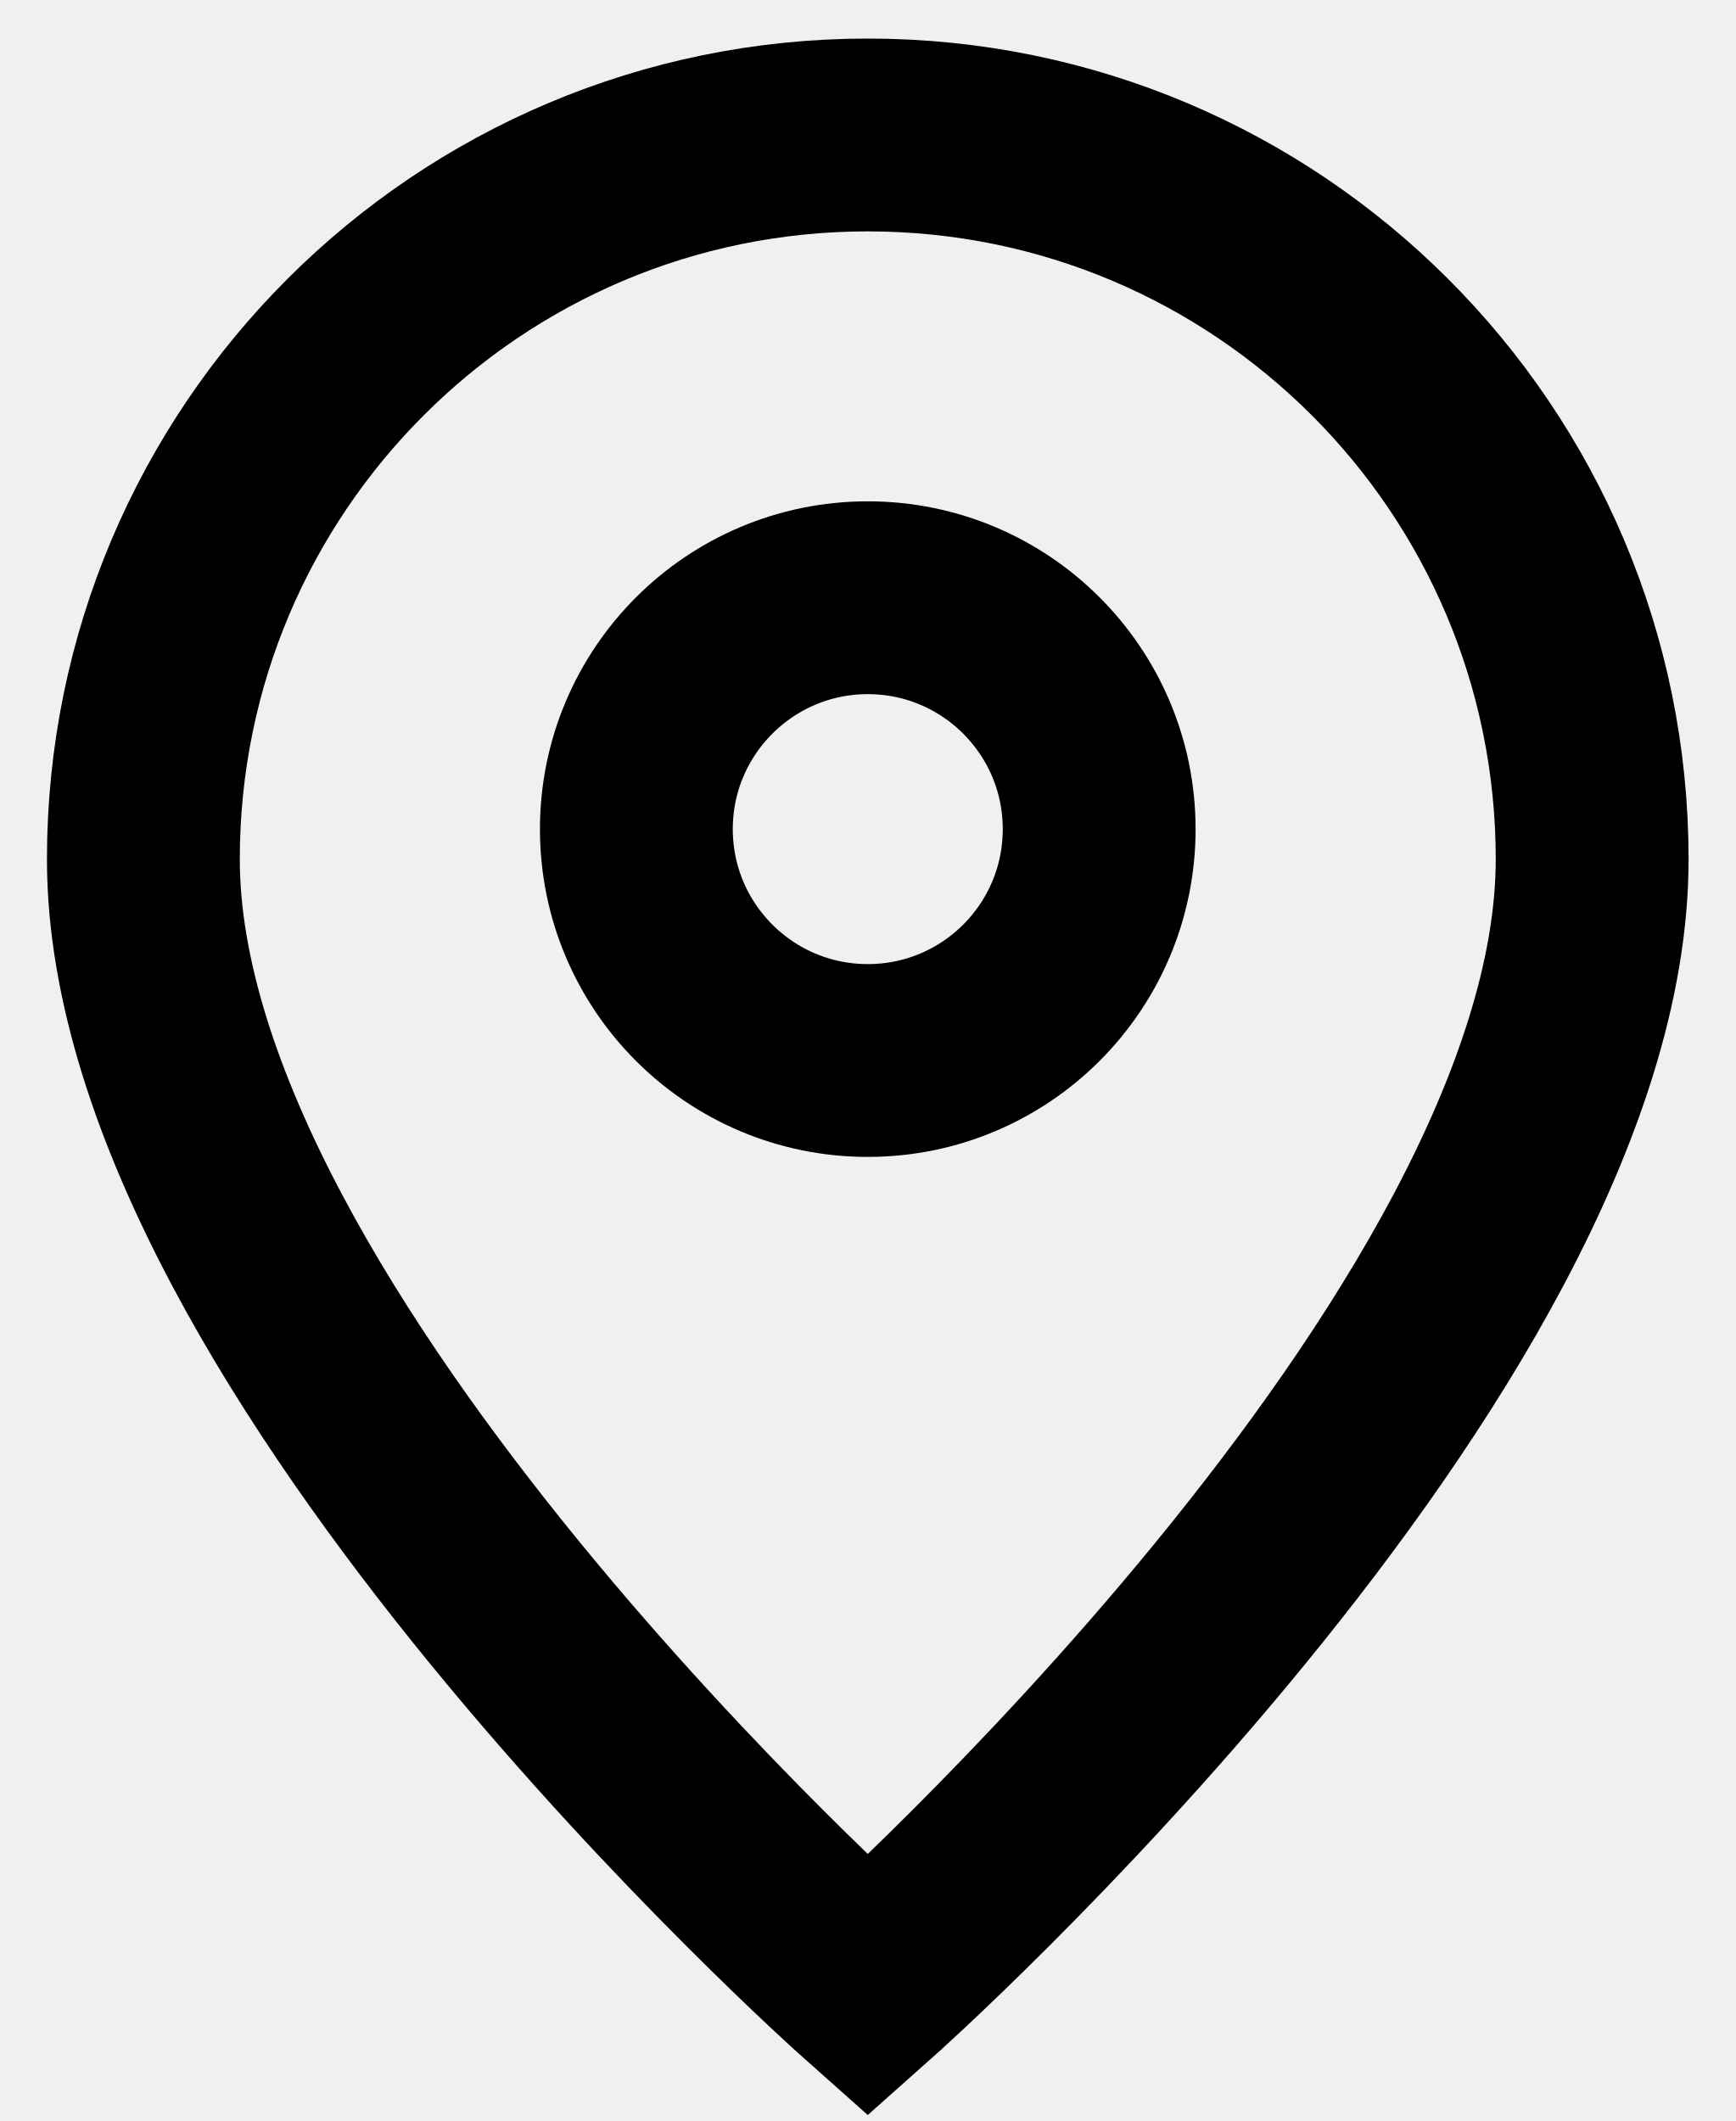
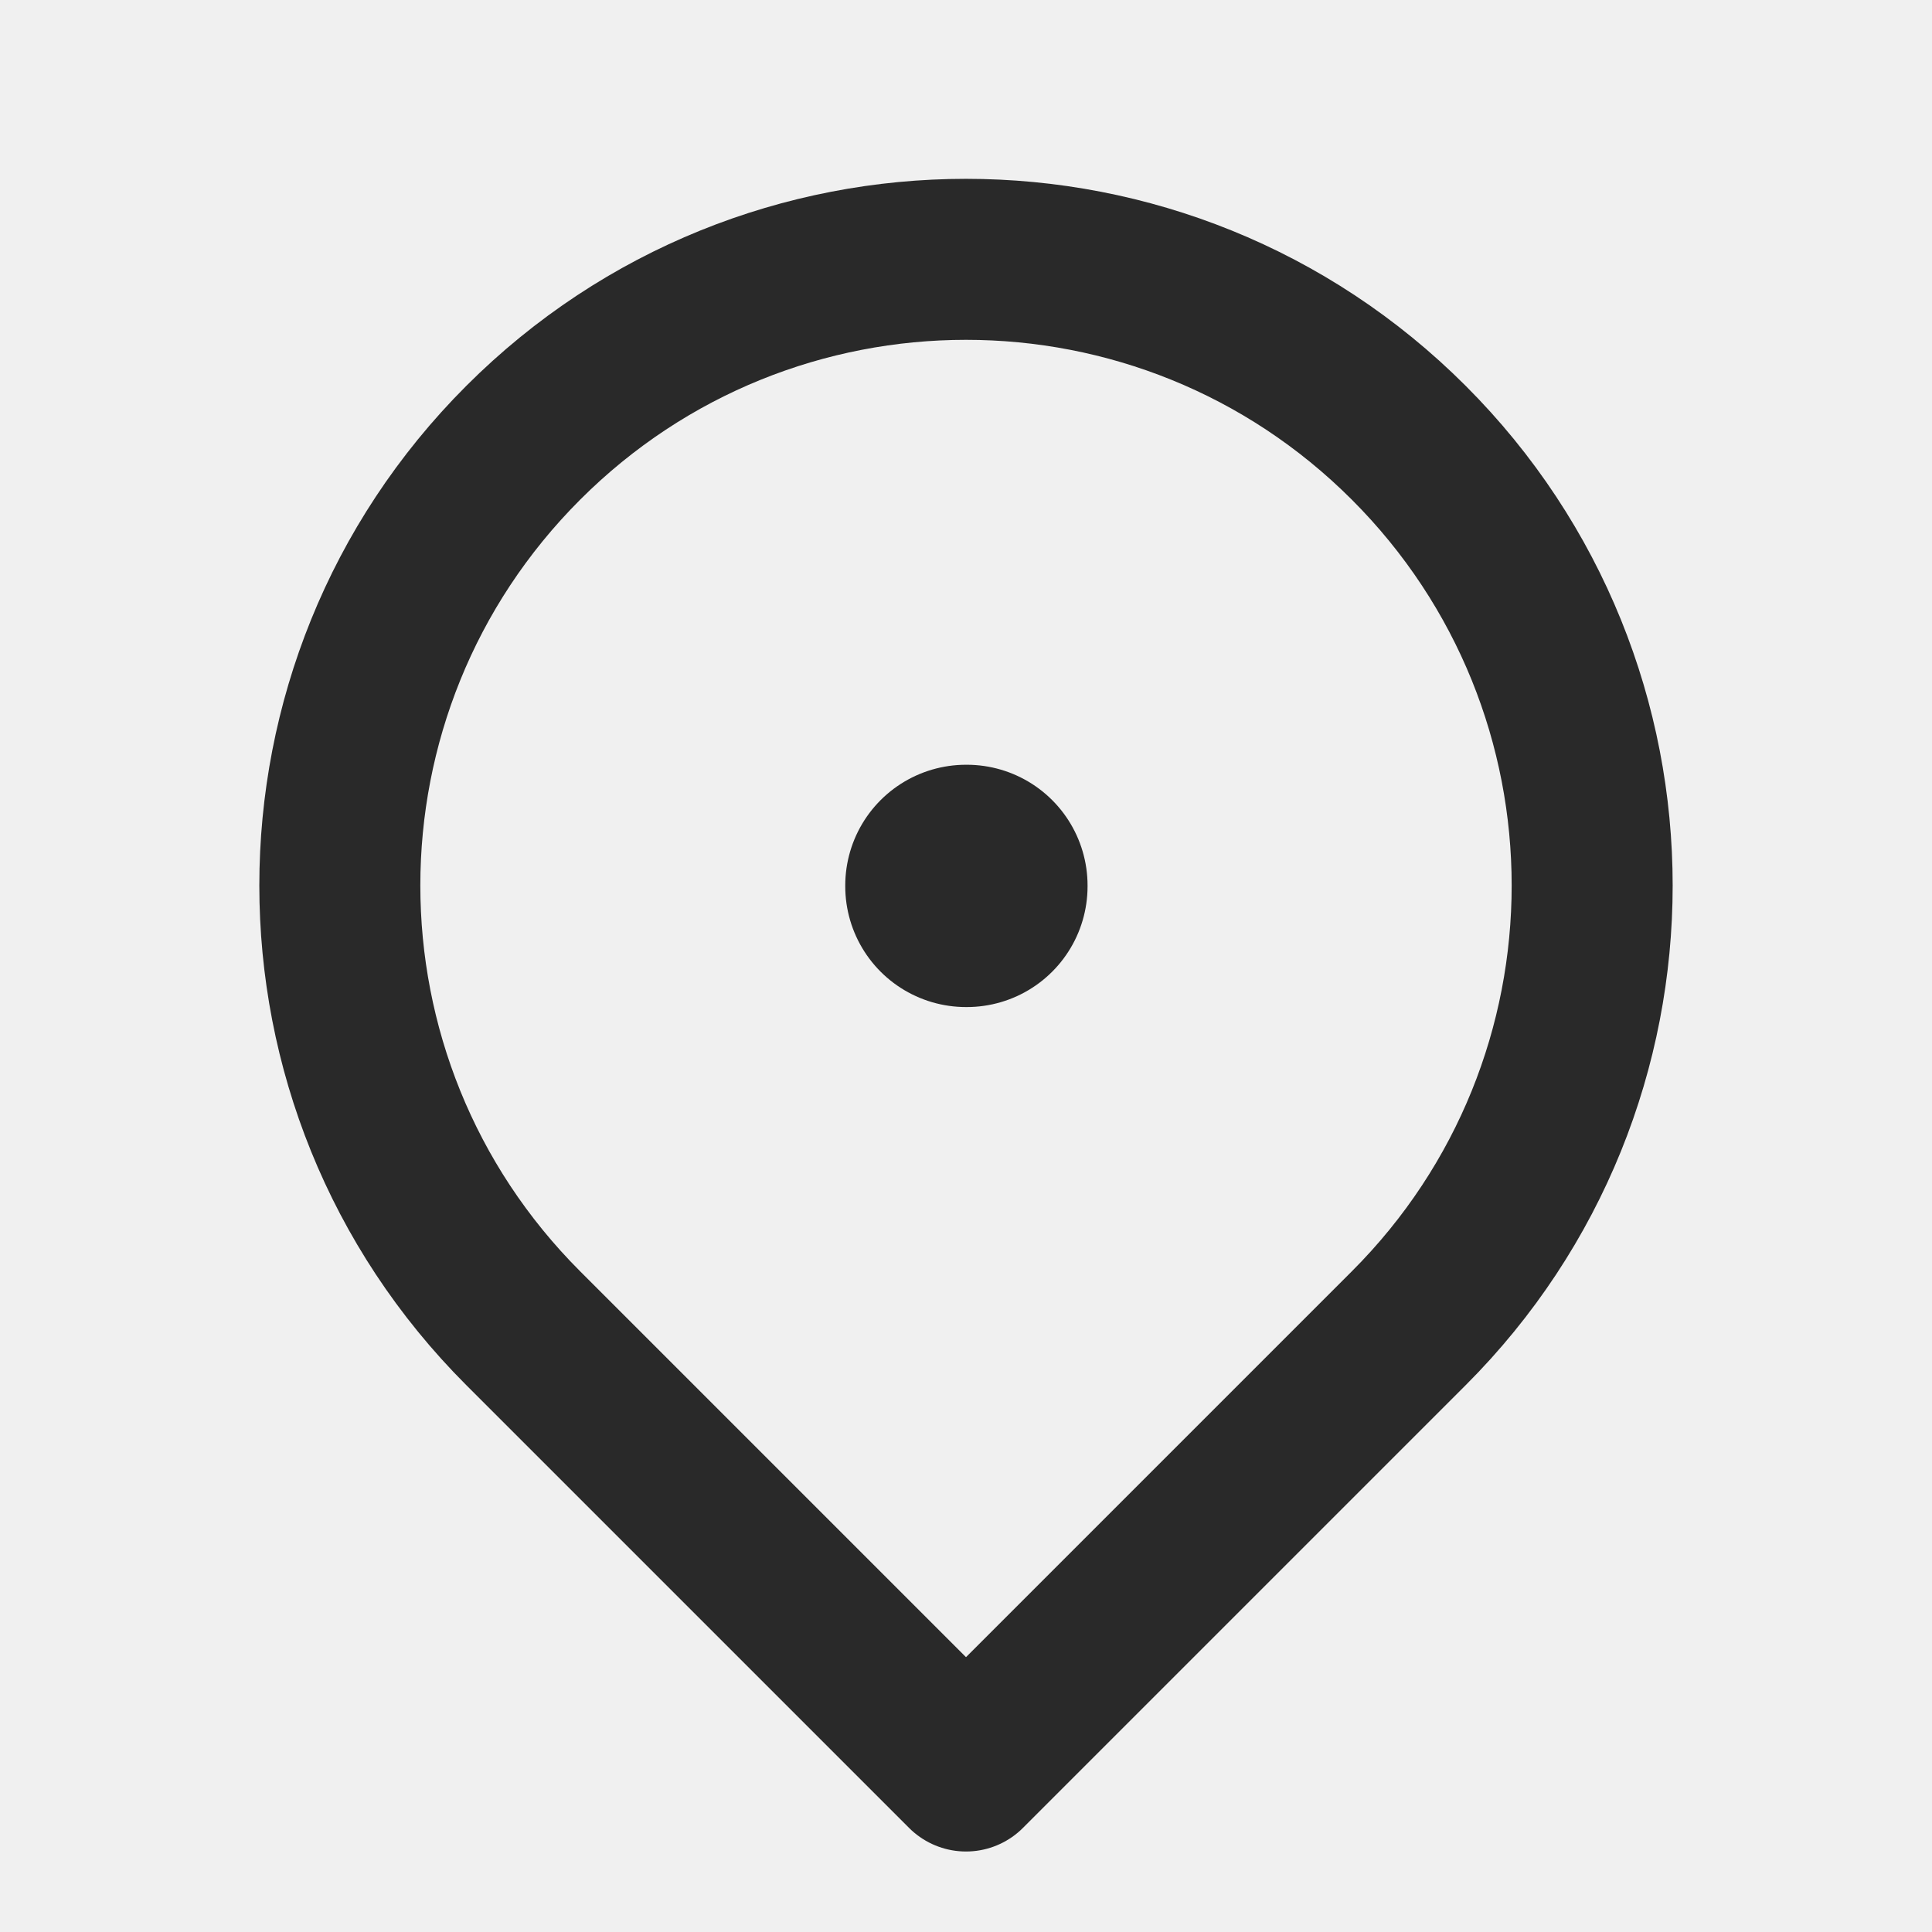
- <svg xmlns="http://www.w3.org/2000/svg" width="18" height="22" viewBox="0 0 18 22" fill="none">
-   <path d="M9 20.6C9 20.6 16.513 13.922 16.513 8.913C16.513 4.764 13.149 1.4 9 1.4C4.851 1.4 1.487 4.764 1.487 8.913C1.487 13.922 9 20.6 9 20.6Z" stroke="black" stroke-width="2" />
-   <path d="M11.4 8.6C11.4 9.926 10.326 11 9 11C7.675 11 6.6 9.926 6.6 8.6C6.6 7.275 7.675 6.2 9 6.2C10.326 6.2 11.4 7.275 11.4 8.6Z" stroke="black" stroke-width="2" />
+ <svg xmlns="http://www.w3.org/2000/svg" width="24" height="24" viewBox="0 0 24 24" fill="none">
+   <g clip-path="url(#clip0_1_20460)">
+     <rect x="12" y="11" width="0.01" height="0.01" stroke="#292929" stroke-width="3" stroke-linejoin="round" />
+     <path d="M12 22L17.5 16.5C20.538 13.462 20.538 8.538 17.5 5.5C14.462 2.462 9.538 2.462 6.5 5.5C3.462 8.538 3.462 13.462 6.5 16.5L12 22Z" stroke="#292929" stroke-width="2" stroke-linejoin="round" />
+   </g>
+   <defs>
+     <clipPath id="clip0_1_20460">
+       <rect width="24" height="24" fill="white" />
+     </clipPath>
+   </defs>
</svg>
